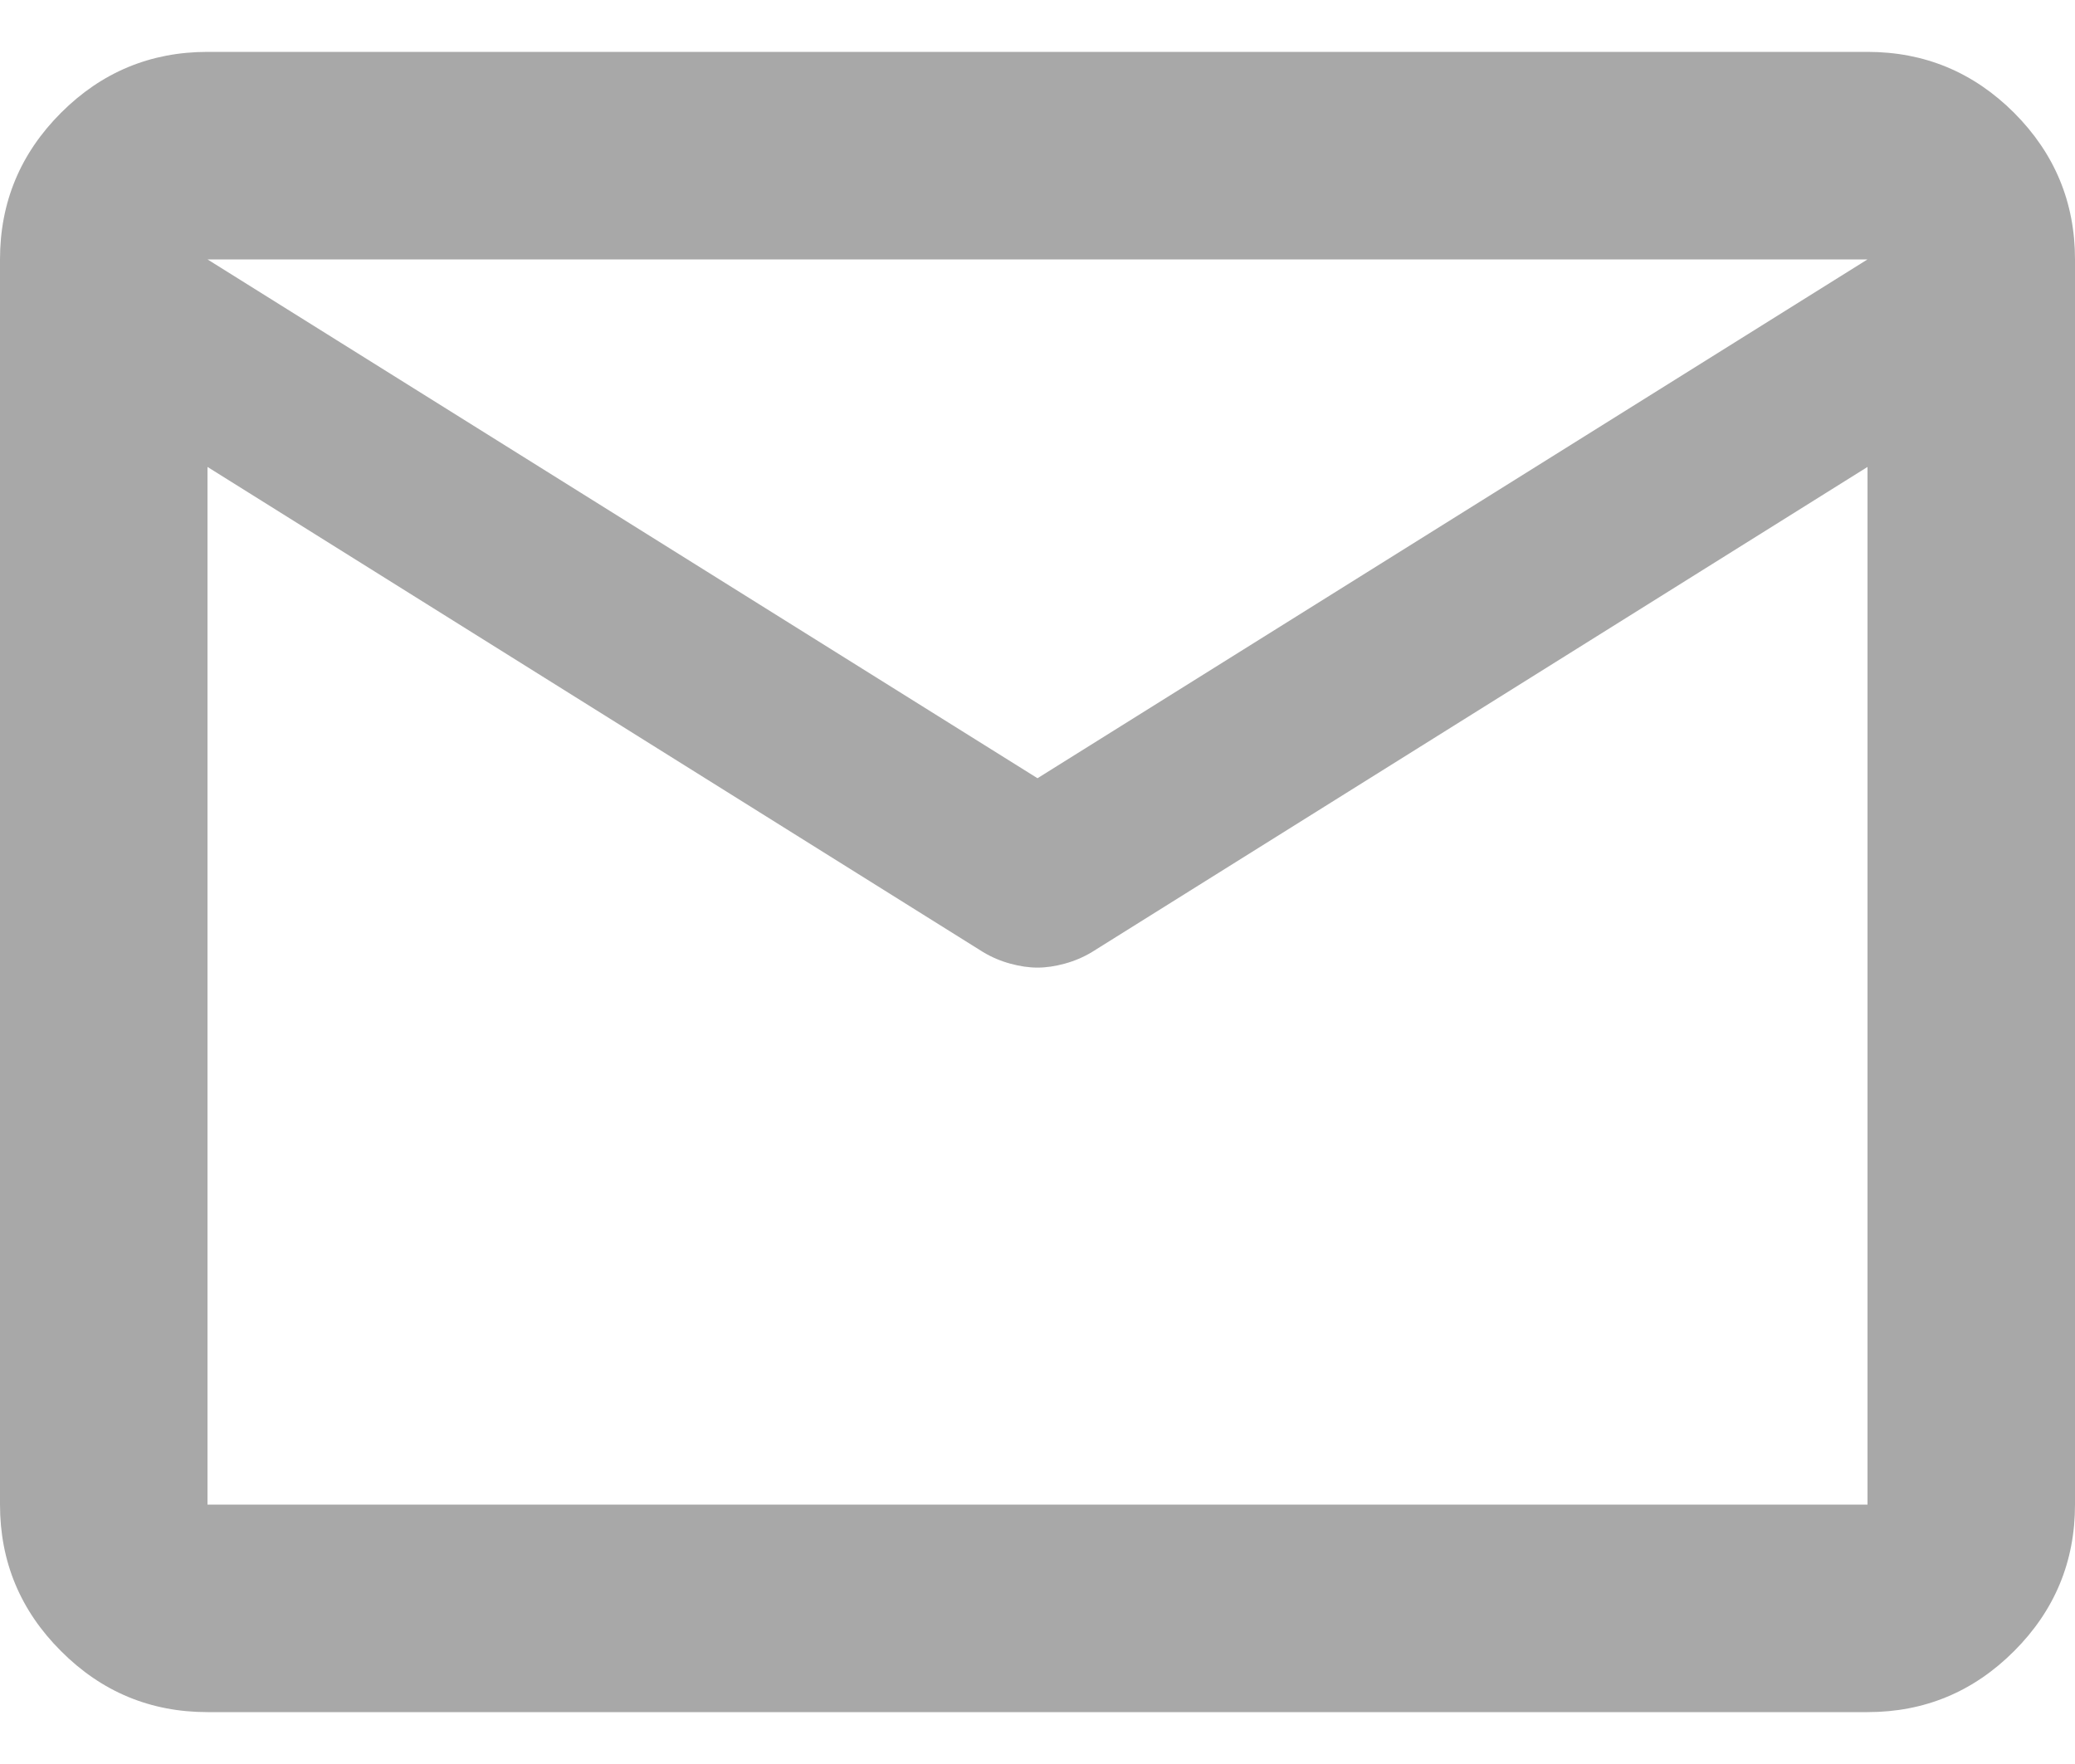
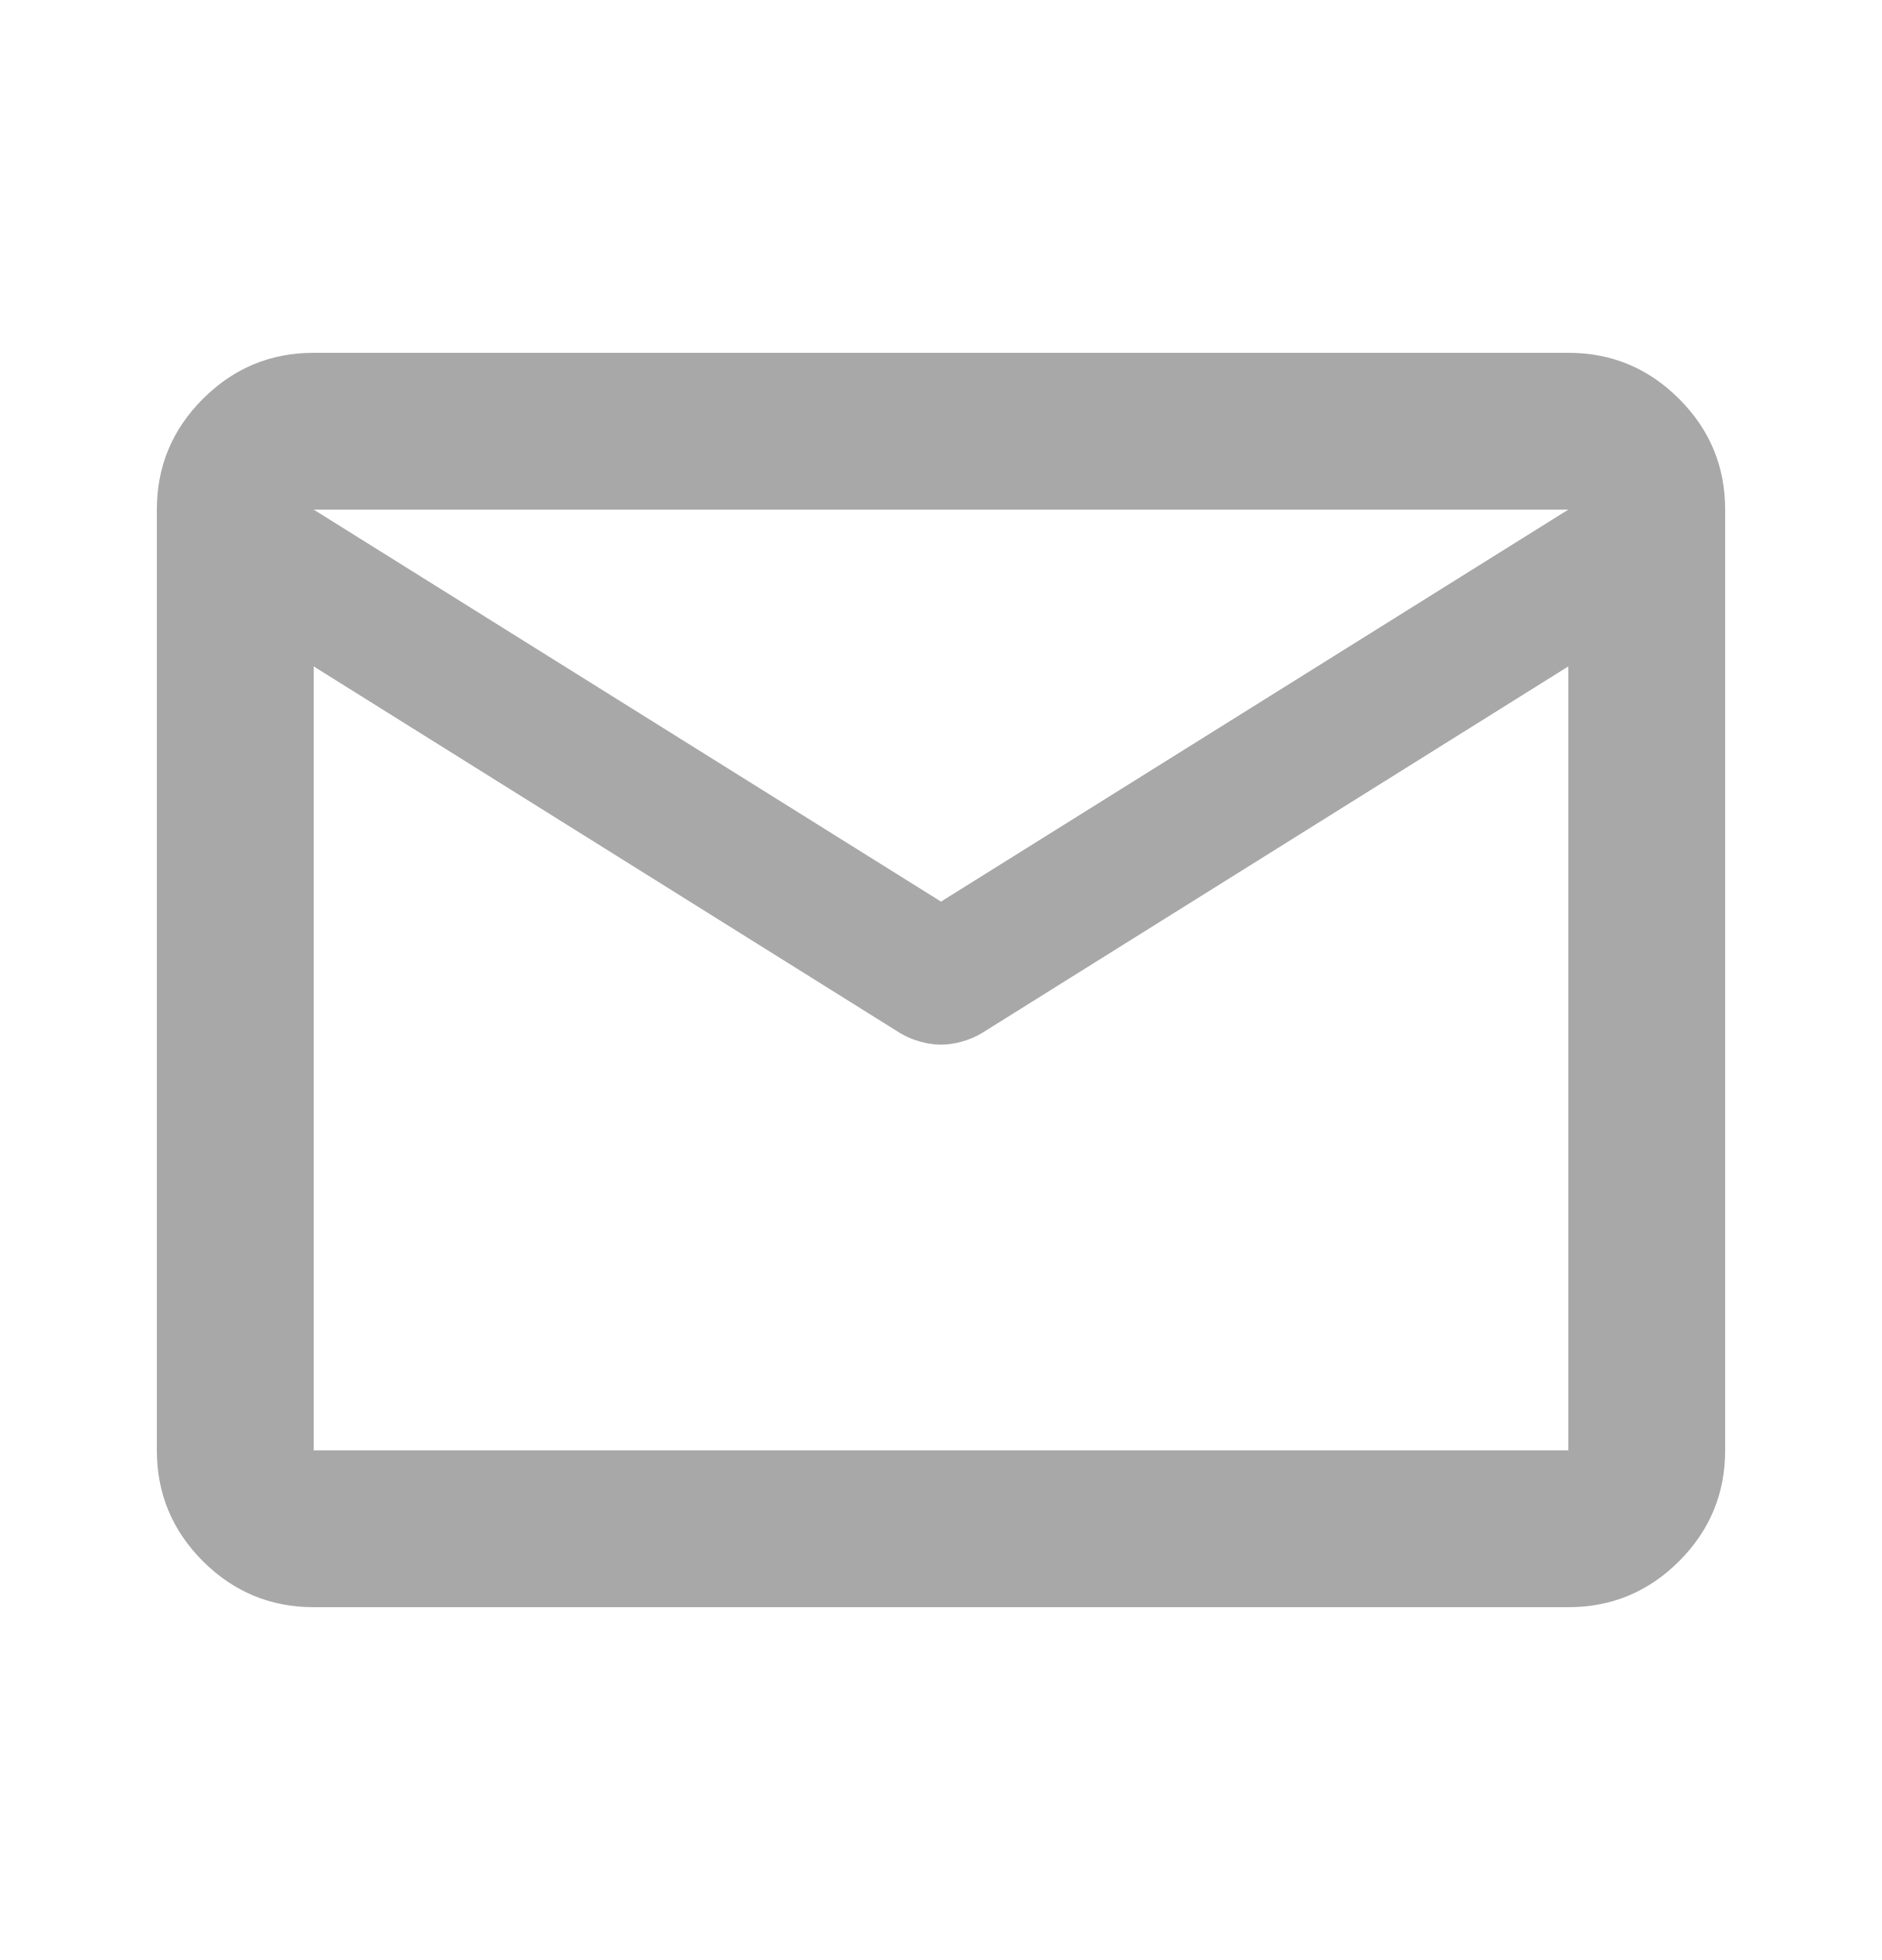
- <svg xmlns="http://www.w3.org/2000/svg" width="20" height="17" viewBox="0 0 20 17" fill="none">
-   <path d="M2 16.5C1.45 16.5 0.979 16.304 0.588 15.912C0.196 15.521 0 15.05 0 14.5V2.5C0 1.95 0.196 1.479 0.588 1.087C0.979 0.696 1.45 0.5 2 0.5H18C18.55 0.5 19.021 0.696 19.413 1.087C19.804 1.479 20 1.95 20 2.5V14.5C20 15.05 19.804 15.521 19.413 15.912C19.021 16.304 18.55 16.5 18 16.5H2ZM18 4.5L10.525 9.175C10.442 9.225 10.354 9.262 10.262 9.287C10.171 9.312 10.083 9.325 10 9.325C9.917 9.325 9.829 9.312 9.738 9.287C9.646 9.262 9.558 9.225 9.475 9.175L2 4.5V14.5H18V4.5ZM10 7.5L18 2.5H2L10 7.5ZM2 4.75V3.275V3.3V3.288V4.75Z" fill="#A8A8A8" />
+ <svg xmlns="http://www.w3.org/2000/svg" width="24" height="25" viewBox="0 0 24 25" fill="none">
+   <mask id="mask0_219329_2849" style="mask-type:alpha" maskUnits="userSpaceOnUse" x="0" y="0" width="24" height="25">
+     <rect y="0.5" width="24" height="24" fill="#D9D9D9" />
+   </mask>
+   <g mask="url(#mask0_219329_2849)">
+     <path d="M4 20.5C3.45 20.5 2.979 20.304 2.587 19.913C2.196 19.521 2 19.05 2 18.5V6.5C2 5.95 2.196 5.479 2.587 5.088C2.979 4.696 3.45 4.5 4 4.5H20C20.55 4.5 21.021 4.696 21.413 5.088C21.804 5.479 22 5.95 22 6.5V18.5C22 19.05 21.804 19.521 21.413 19.913C21.021 20.304 20.55 20.5 20 20.5H4ZM20 8.5L12.525 13.175C12.442 13.225 12.354 13.262 12.262 13.287C12.171 13.312 12.083 13.325 12 13.325C11.917 13.325 11.829 13.312 11.738 13.287C11.646 13.262 11.558 13.225 11.475 13.175L4 8.5V18.5H20V8.5ZM12 11.5L20 6.5H4L12 11.5ZM4 8.75V7.275V7.3V7.287V8.75Z" fill="#A8A8A8" />
+   </g>
</svg>
